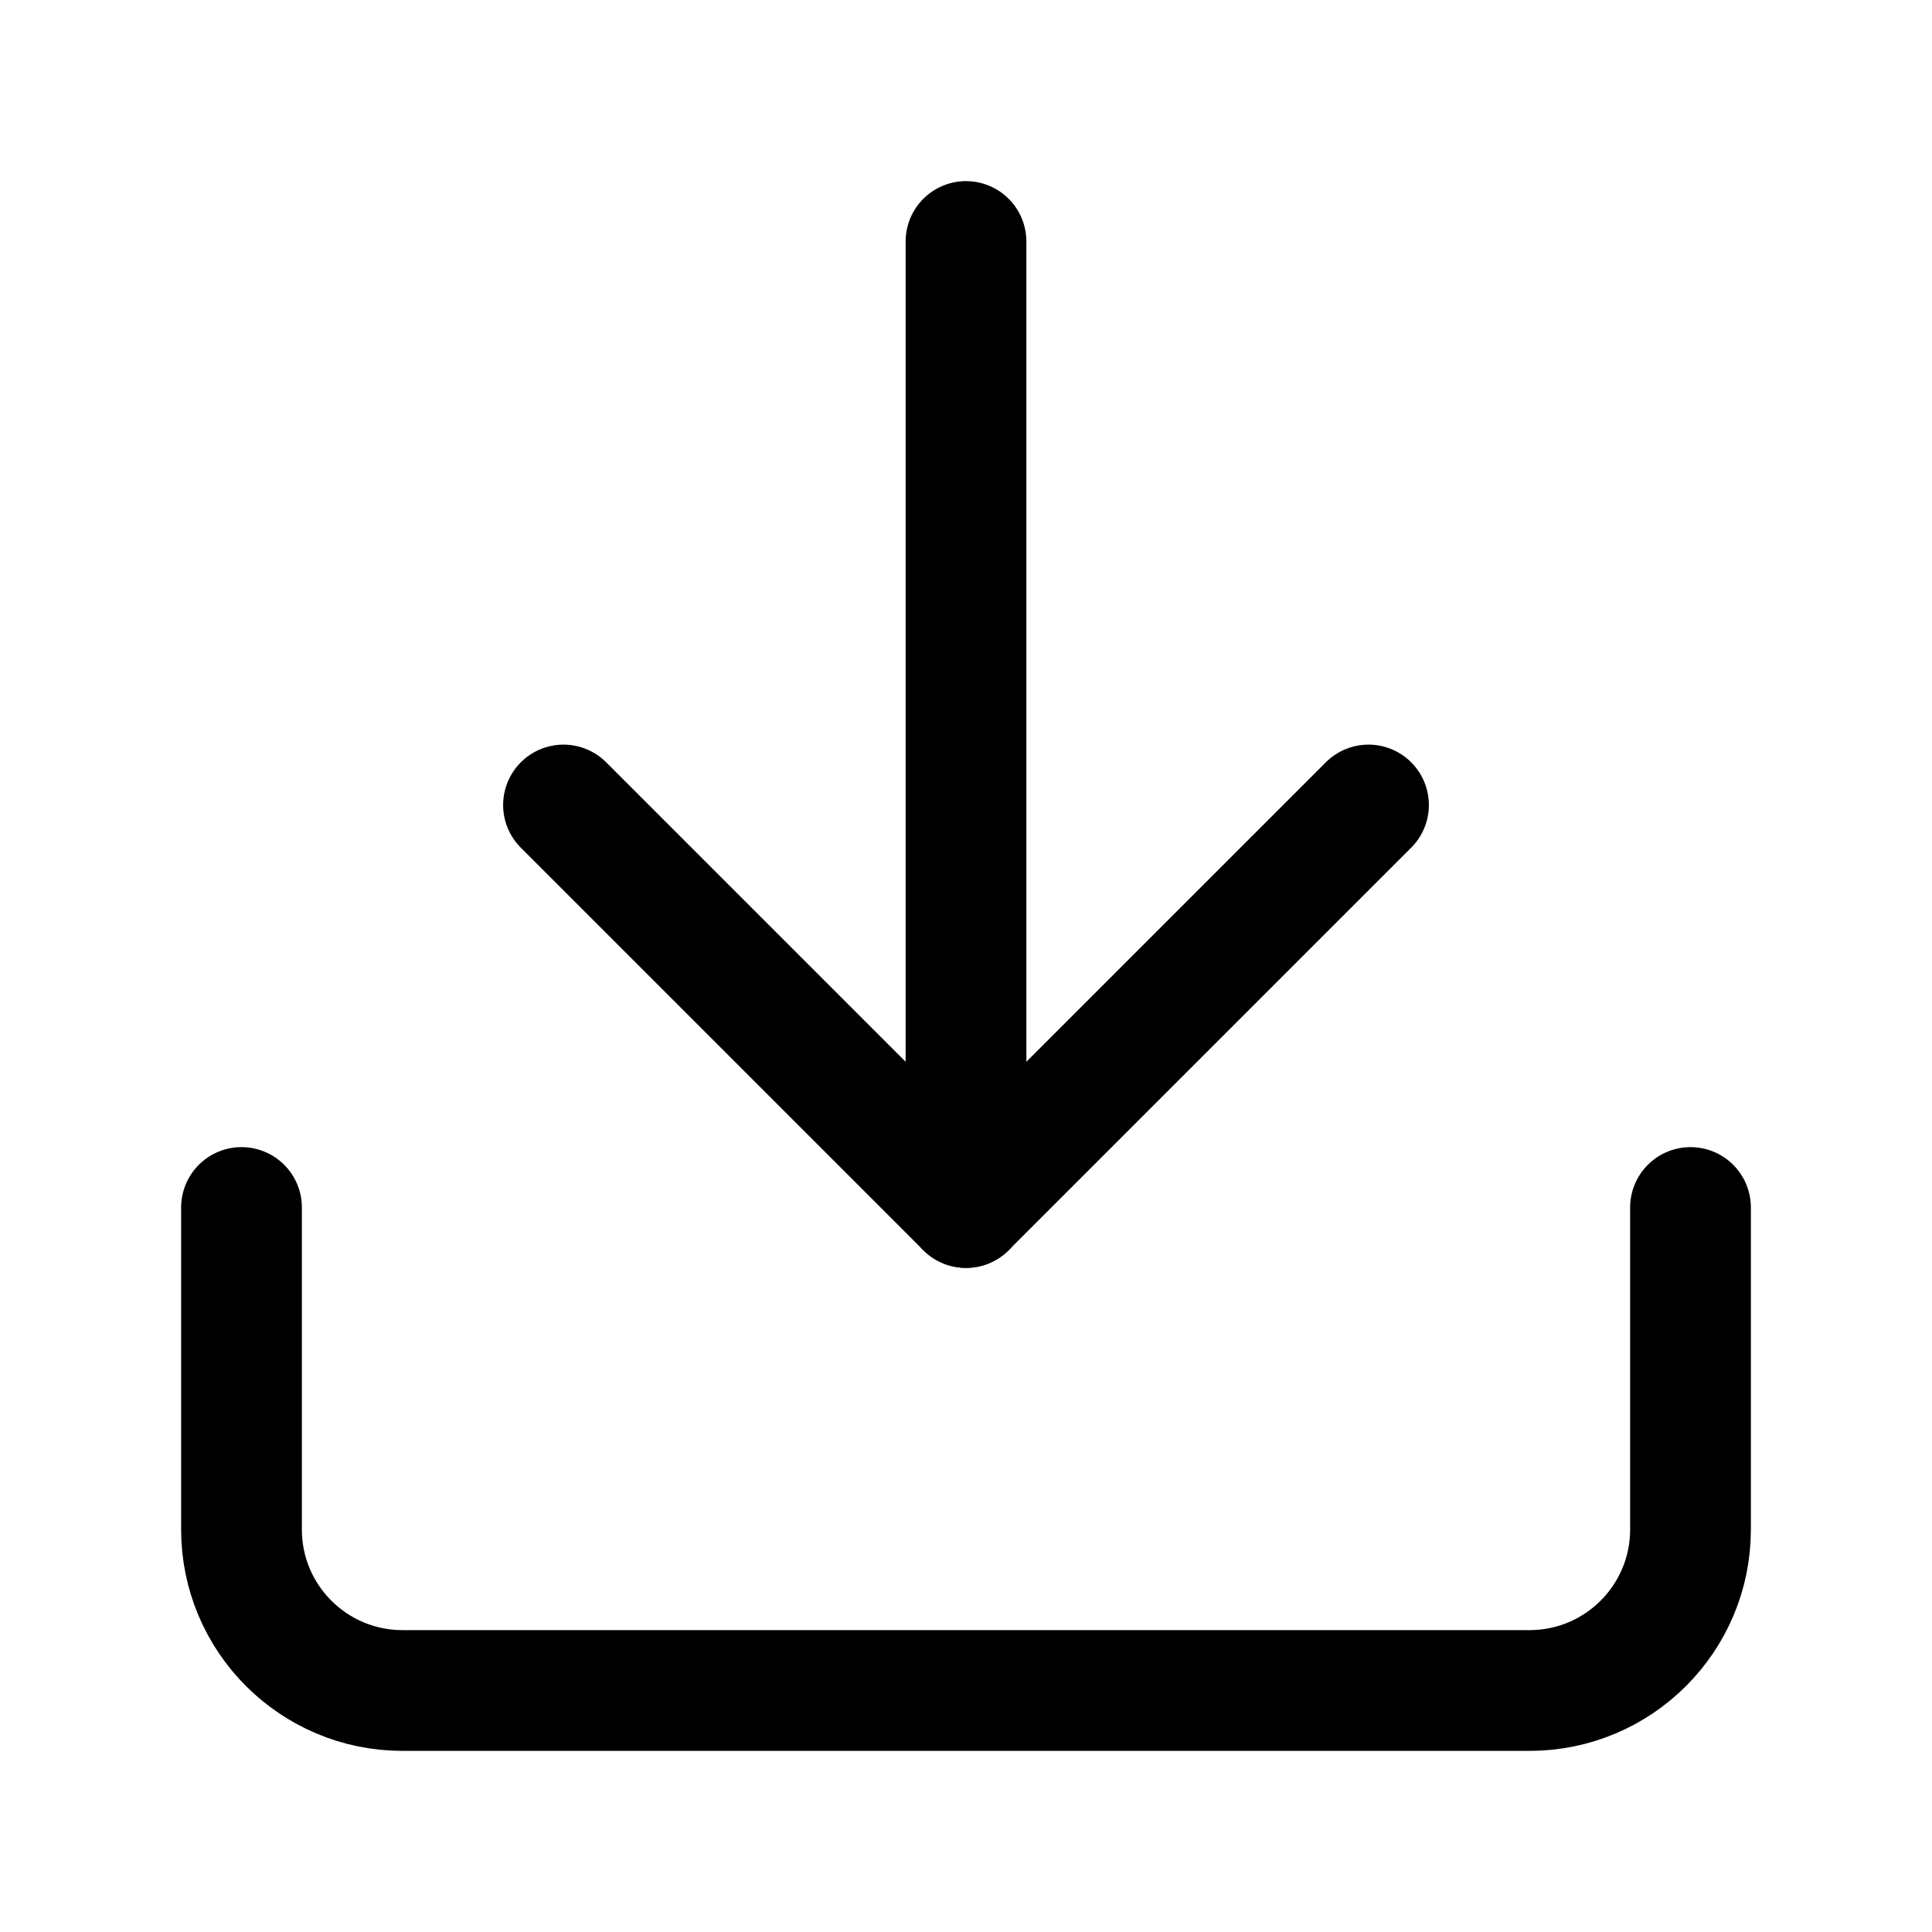
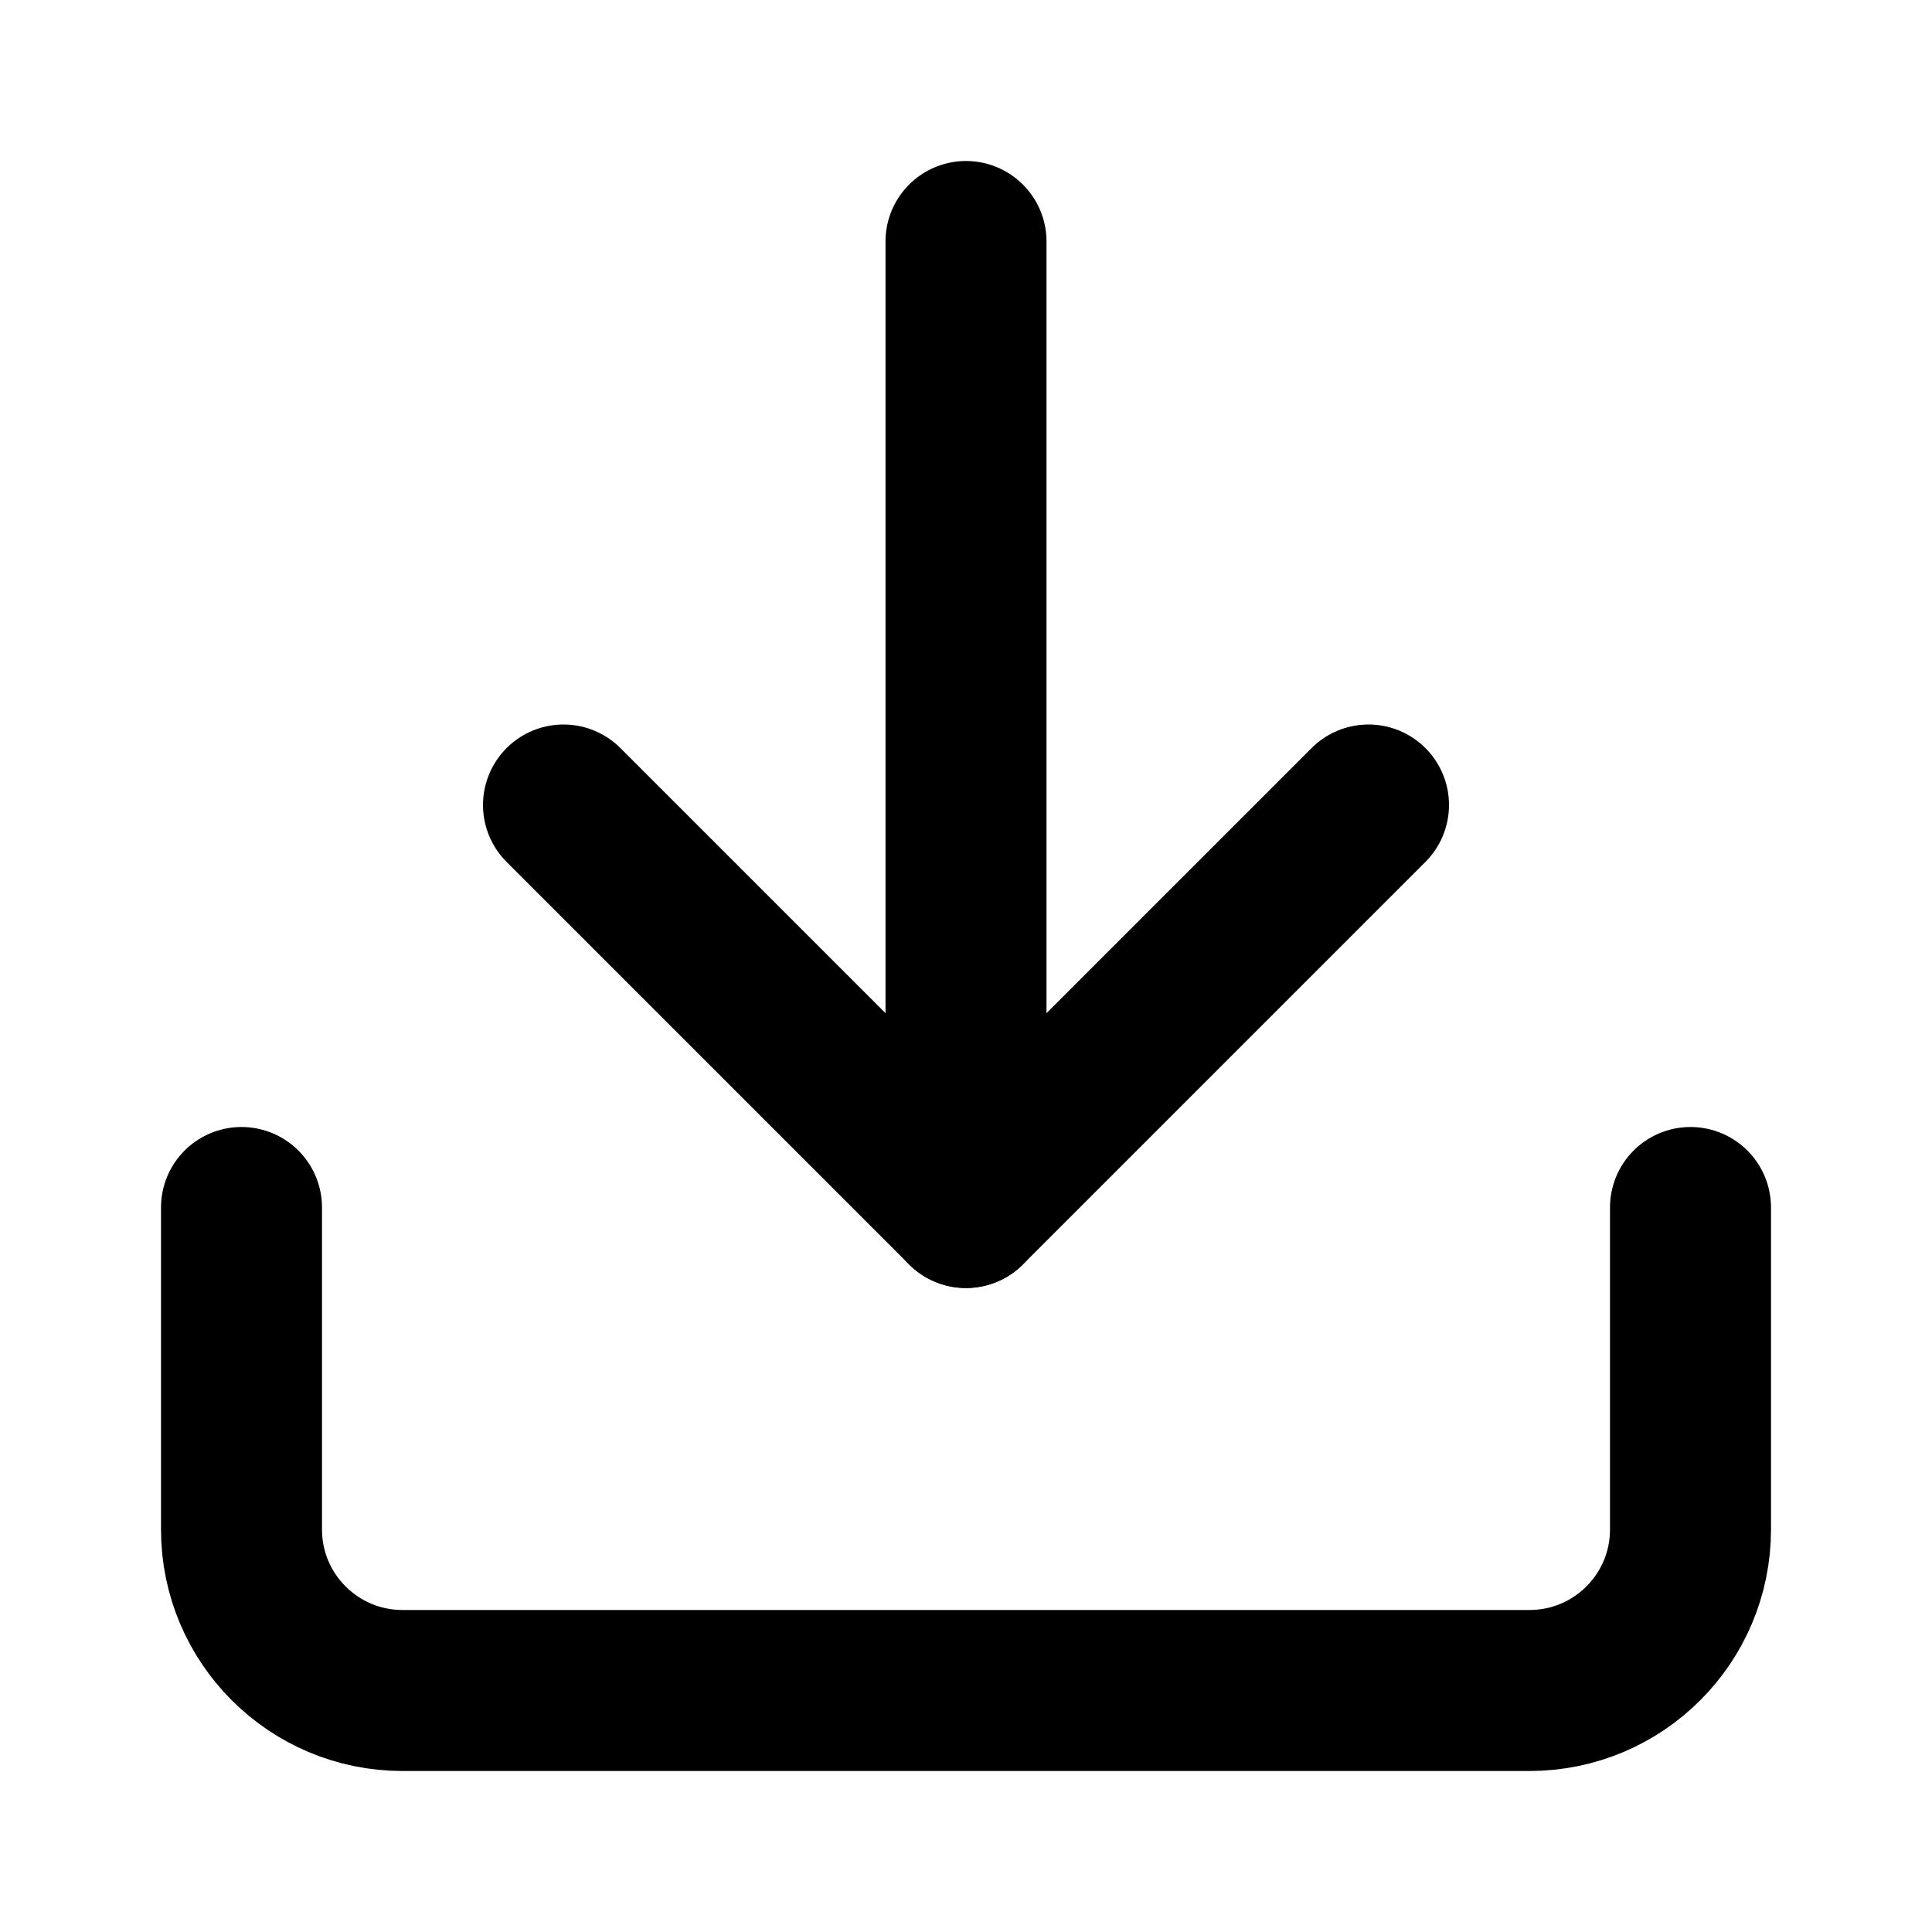
- <svg xmlns="http://www.w3.org/2000/svg" class="lucide lucide-download" width="24" height="24" viewBox="0 0 24 24" fill="none" stroke="currentColor" stroke-width="1.5" stroke-linecap="round" stroke-linejoin="round">
+ <svg xmlns="http://www.w3.org/2000/svg" class="lucide lucide-download" width="24" height="24" viewBox="0 0 24 24" fill="none" stroke="currentColor" stroke-width="2" stroke-linecap="round" stroke-linejoin="round">
+   <path d="M12 15V3" />
  <path d="M21 15v4a2 2 0 0 1-2 2H5a2 2 0 0 1-2-2v-4" />
-   <polyline points="7 10 12 15 17 10" />
-   <line x1="12" y1="15" x2="12" y2="3" />
+   <path d="m7 10 5 5 5-5" />
</svg>
